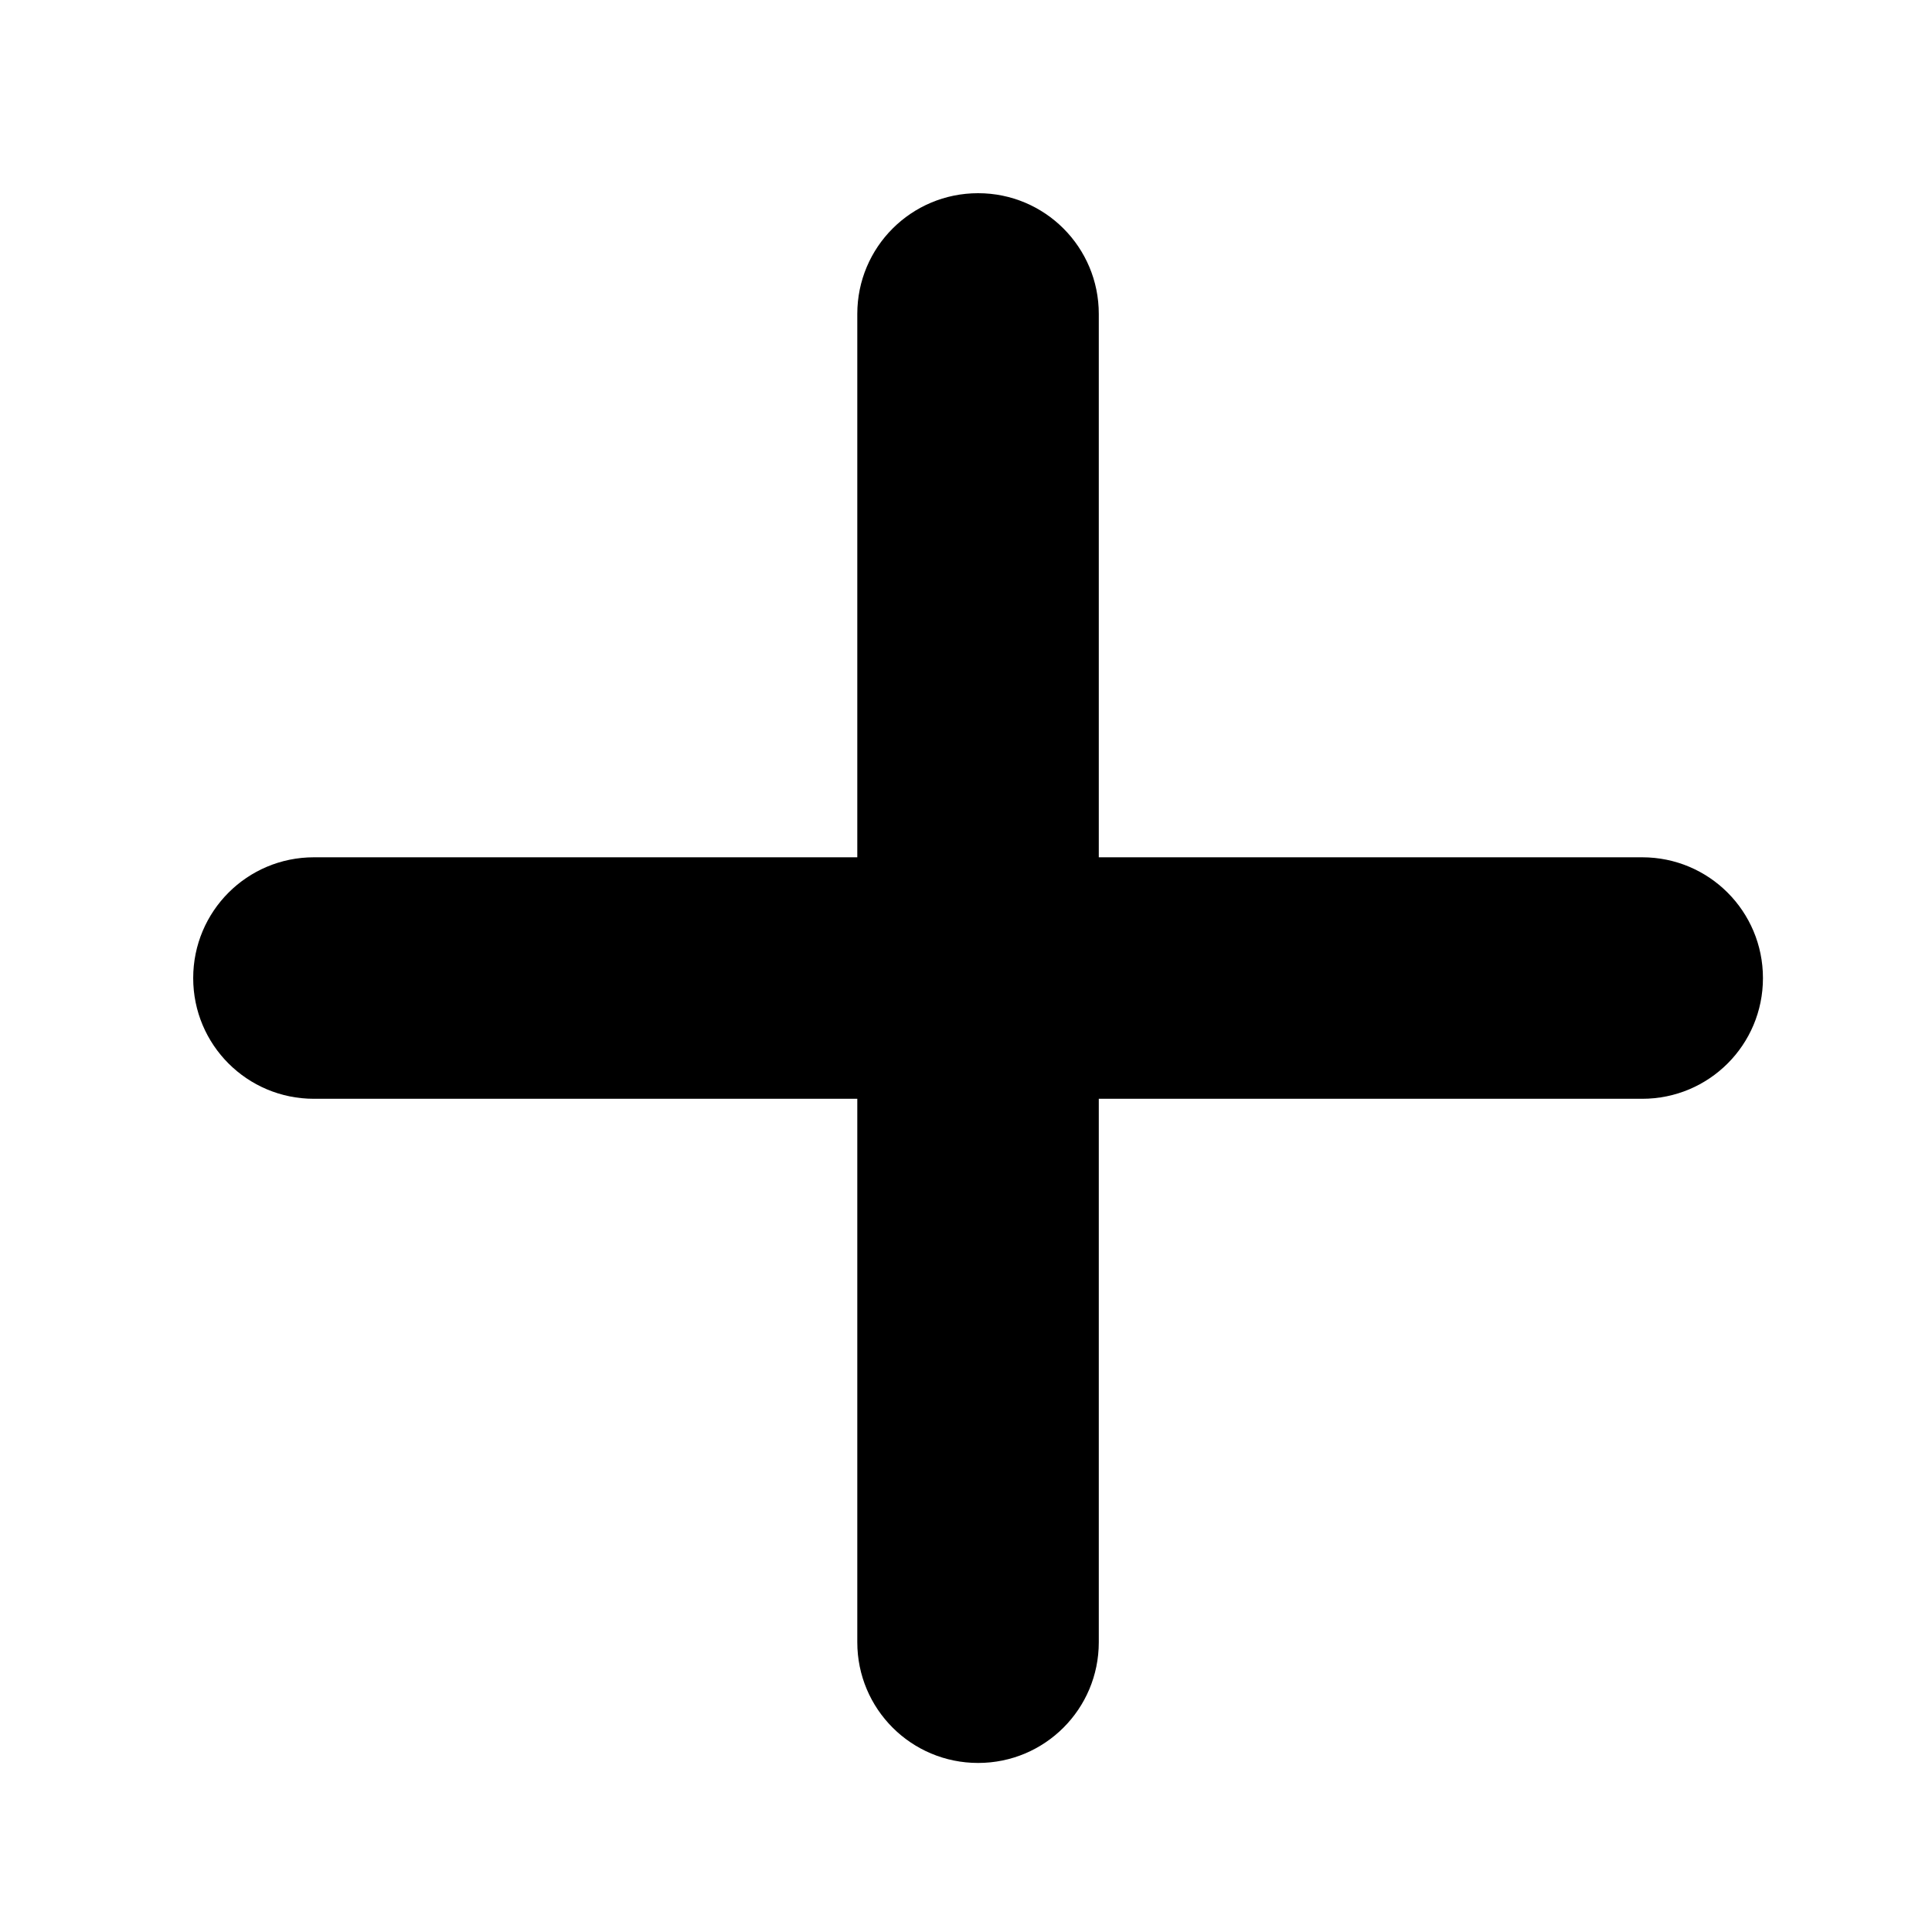
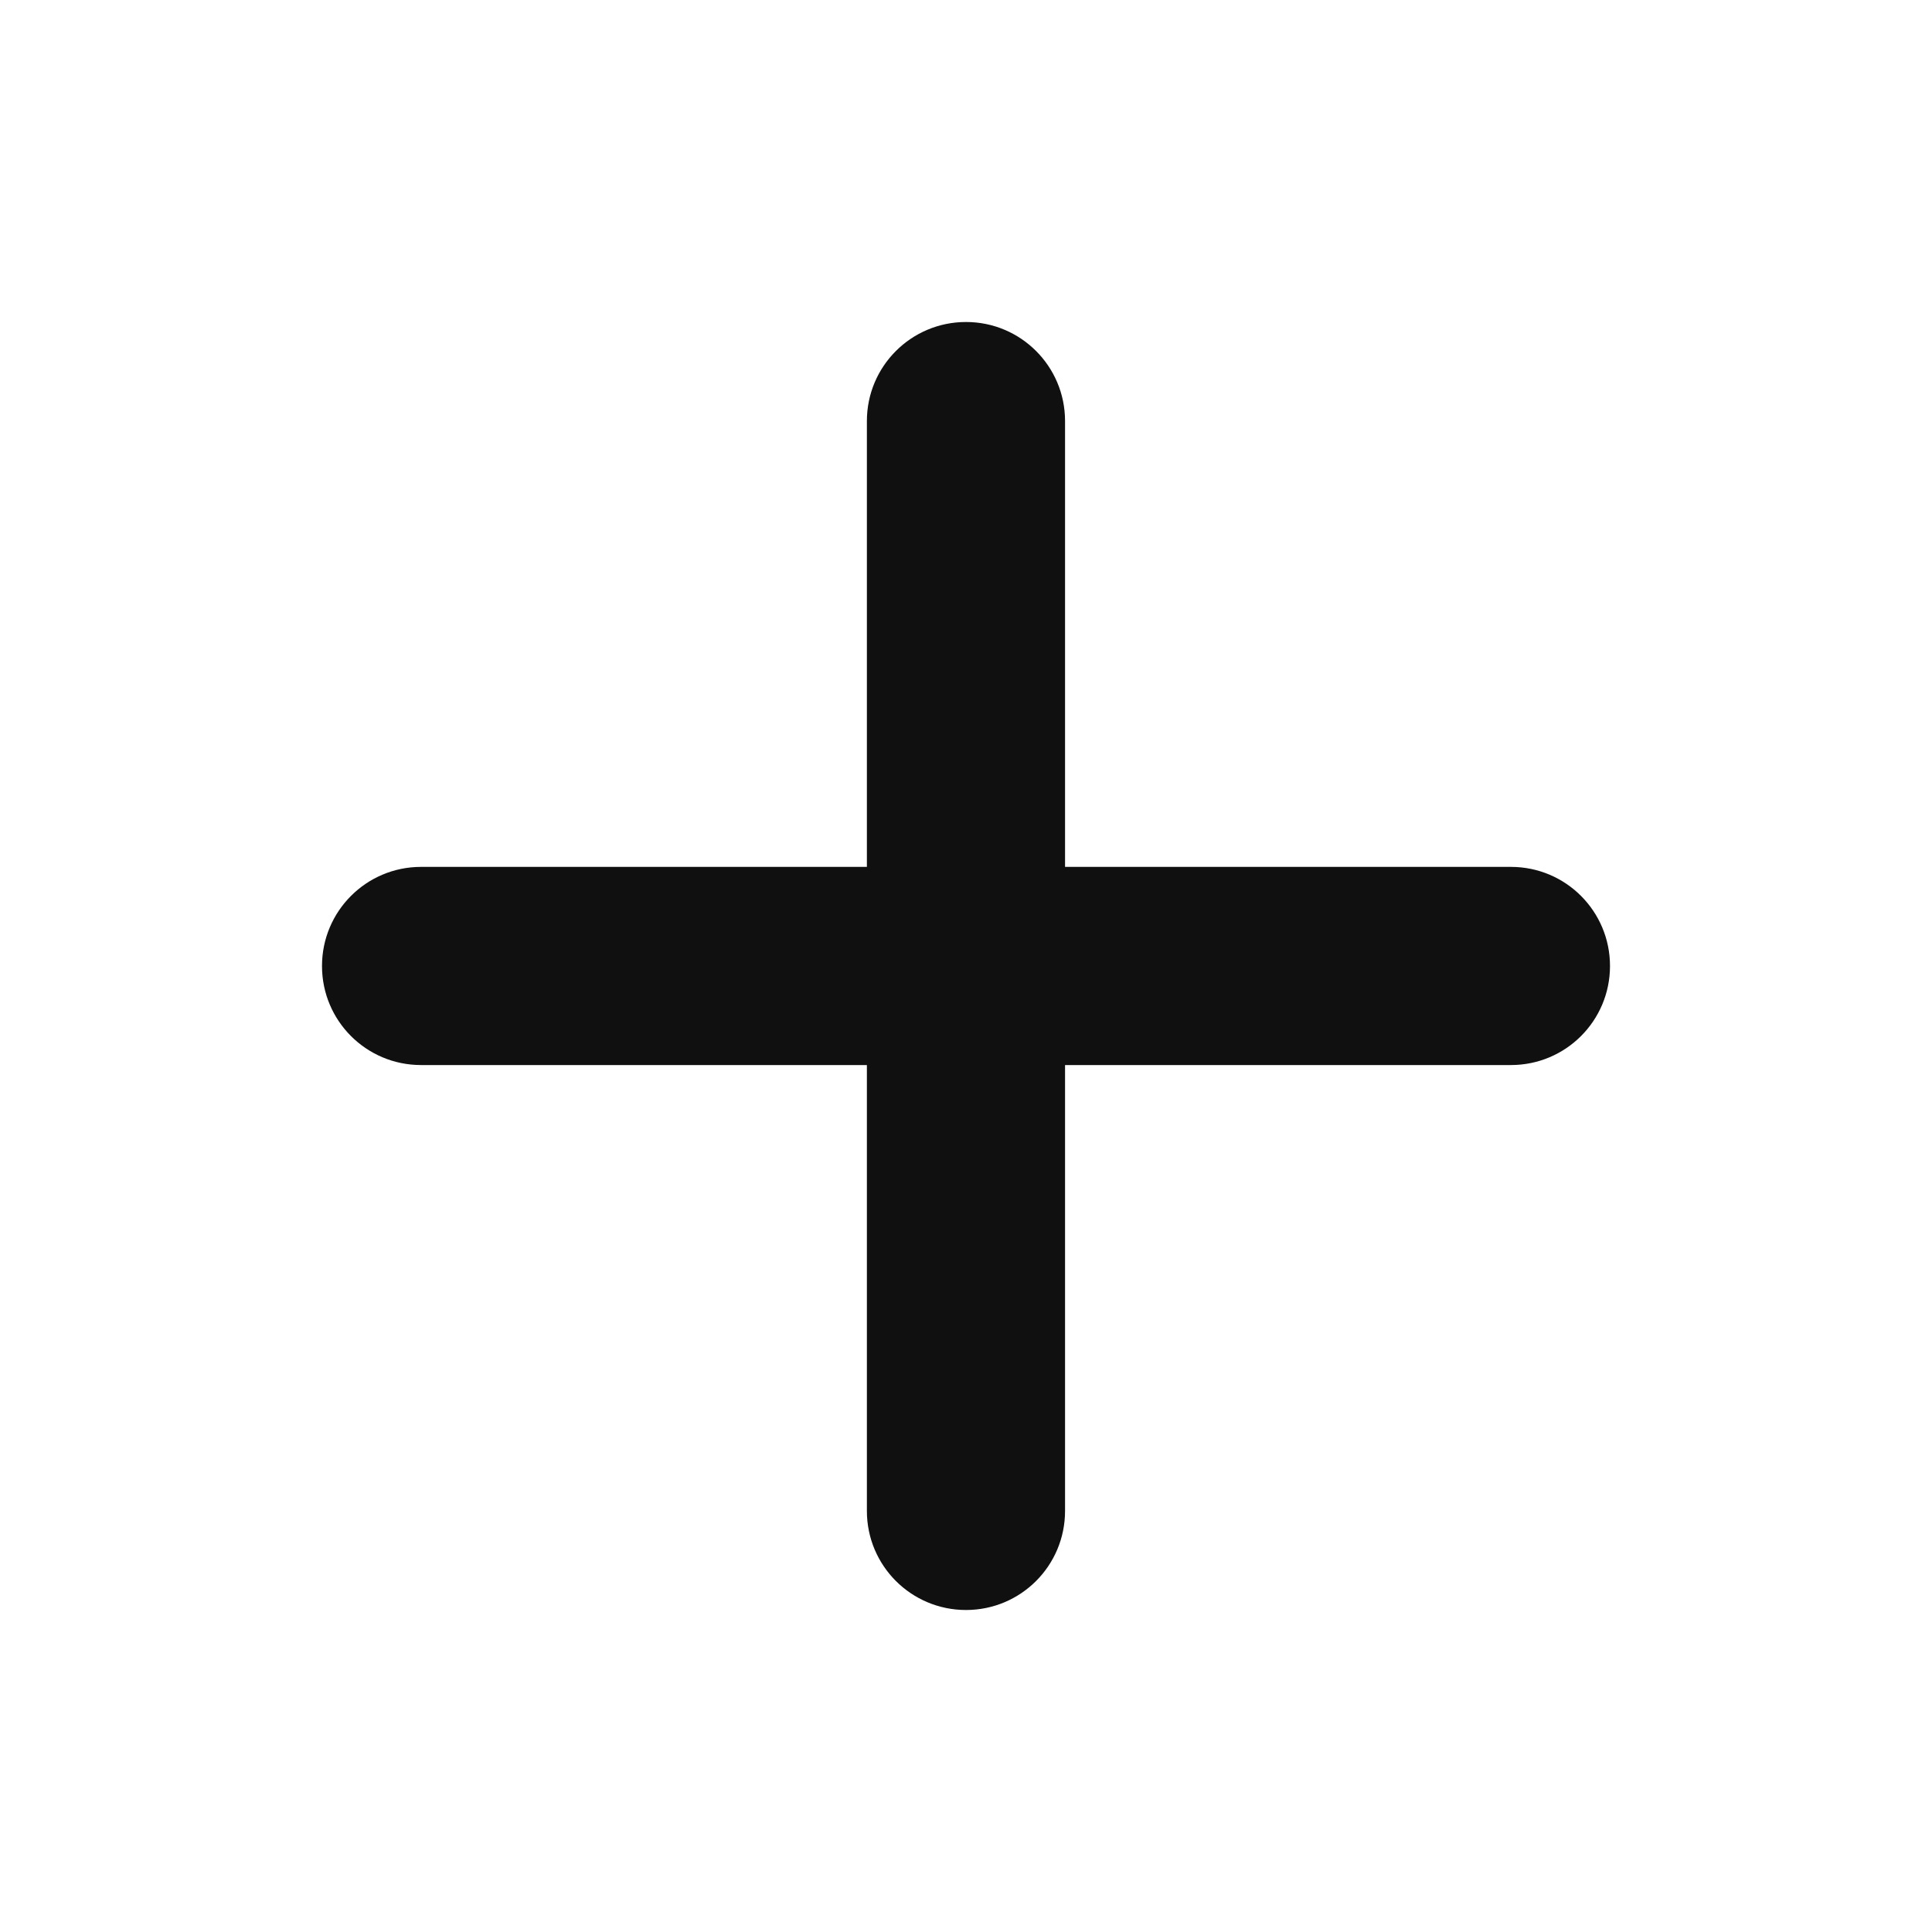
<svg xmlns="http://www.w3.org/2000/svg" width="30" height="30" viewBox="0 0 30 30" fill="none">
-   <path d="M17.062 4.875C17.062 3.838 16.225 3 15.188 3C14.15 3 13.312 3.838 13.312 4.875V13.312H4.875C3.838 13.312 3 14.15 3 15.188C3 16.225 3.838 17.062 4.875 17.062H13.312V25.5C13.312 26.537 14.15 27.375 15.188 27.375C16.225 27.375 17.062 26.537 17.062 25.5V17.062H25.5C26.537 17.062 27.375 16.225 27.375 15.188C27.375 14.15 26.537 13.312 25.5 13.312H17.062V4.875Z" fill="black" />
+   <path d="M16.538 6.538C16.538 5.688 15.851 5 15 5C14.149 5 13.461 5.688 13.461 6.538V13.461H6.538C5.688 13.461 5 14.149 5 15C5 15.851 5.688 16.538 6.538 16.538H13.461V23.462C13.461 24.312 14.149 25 15 25C15.851 25 16.538 24.312 16.538 23.462V16.538H23.462C24.312 16.538 25 15.851 25 15C25 14.149 24.312 13.461 23.462 13.461H16.538V6.538Z" fill="#101010" />
</svg>
